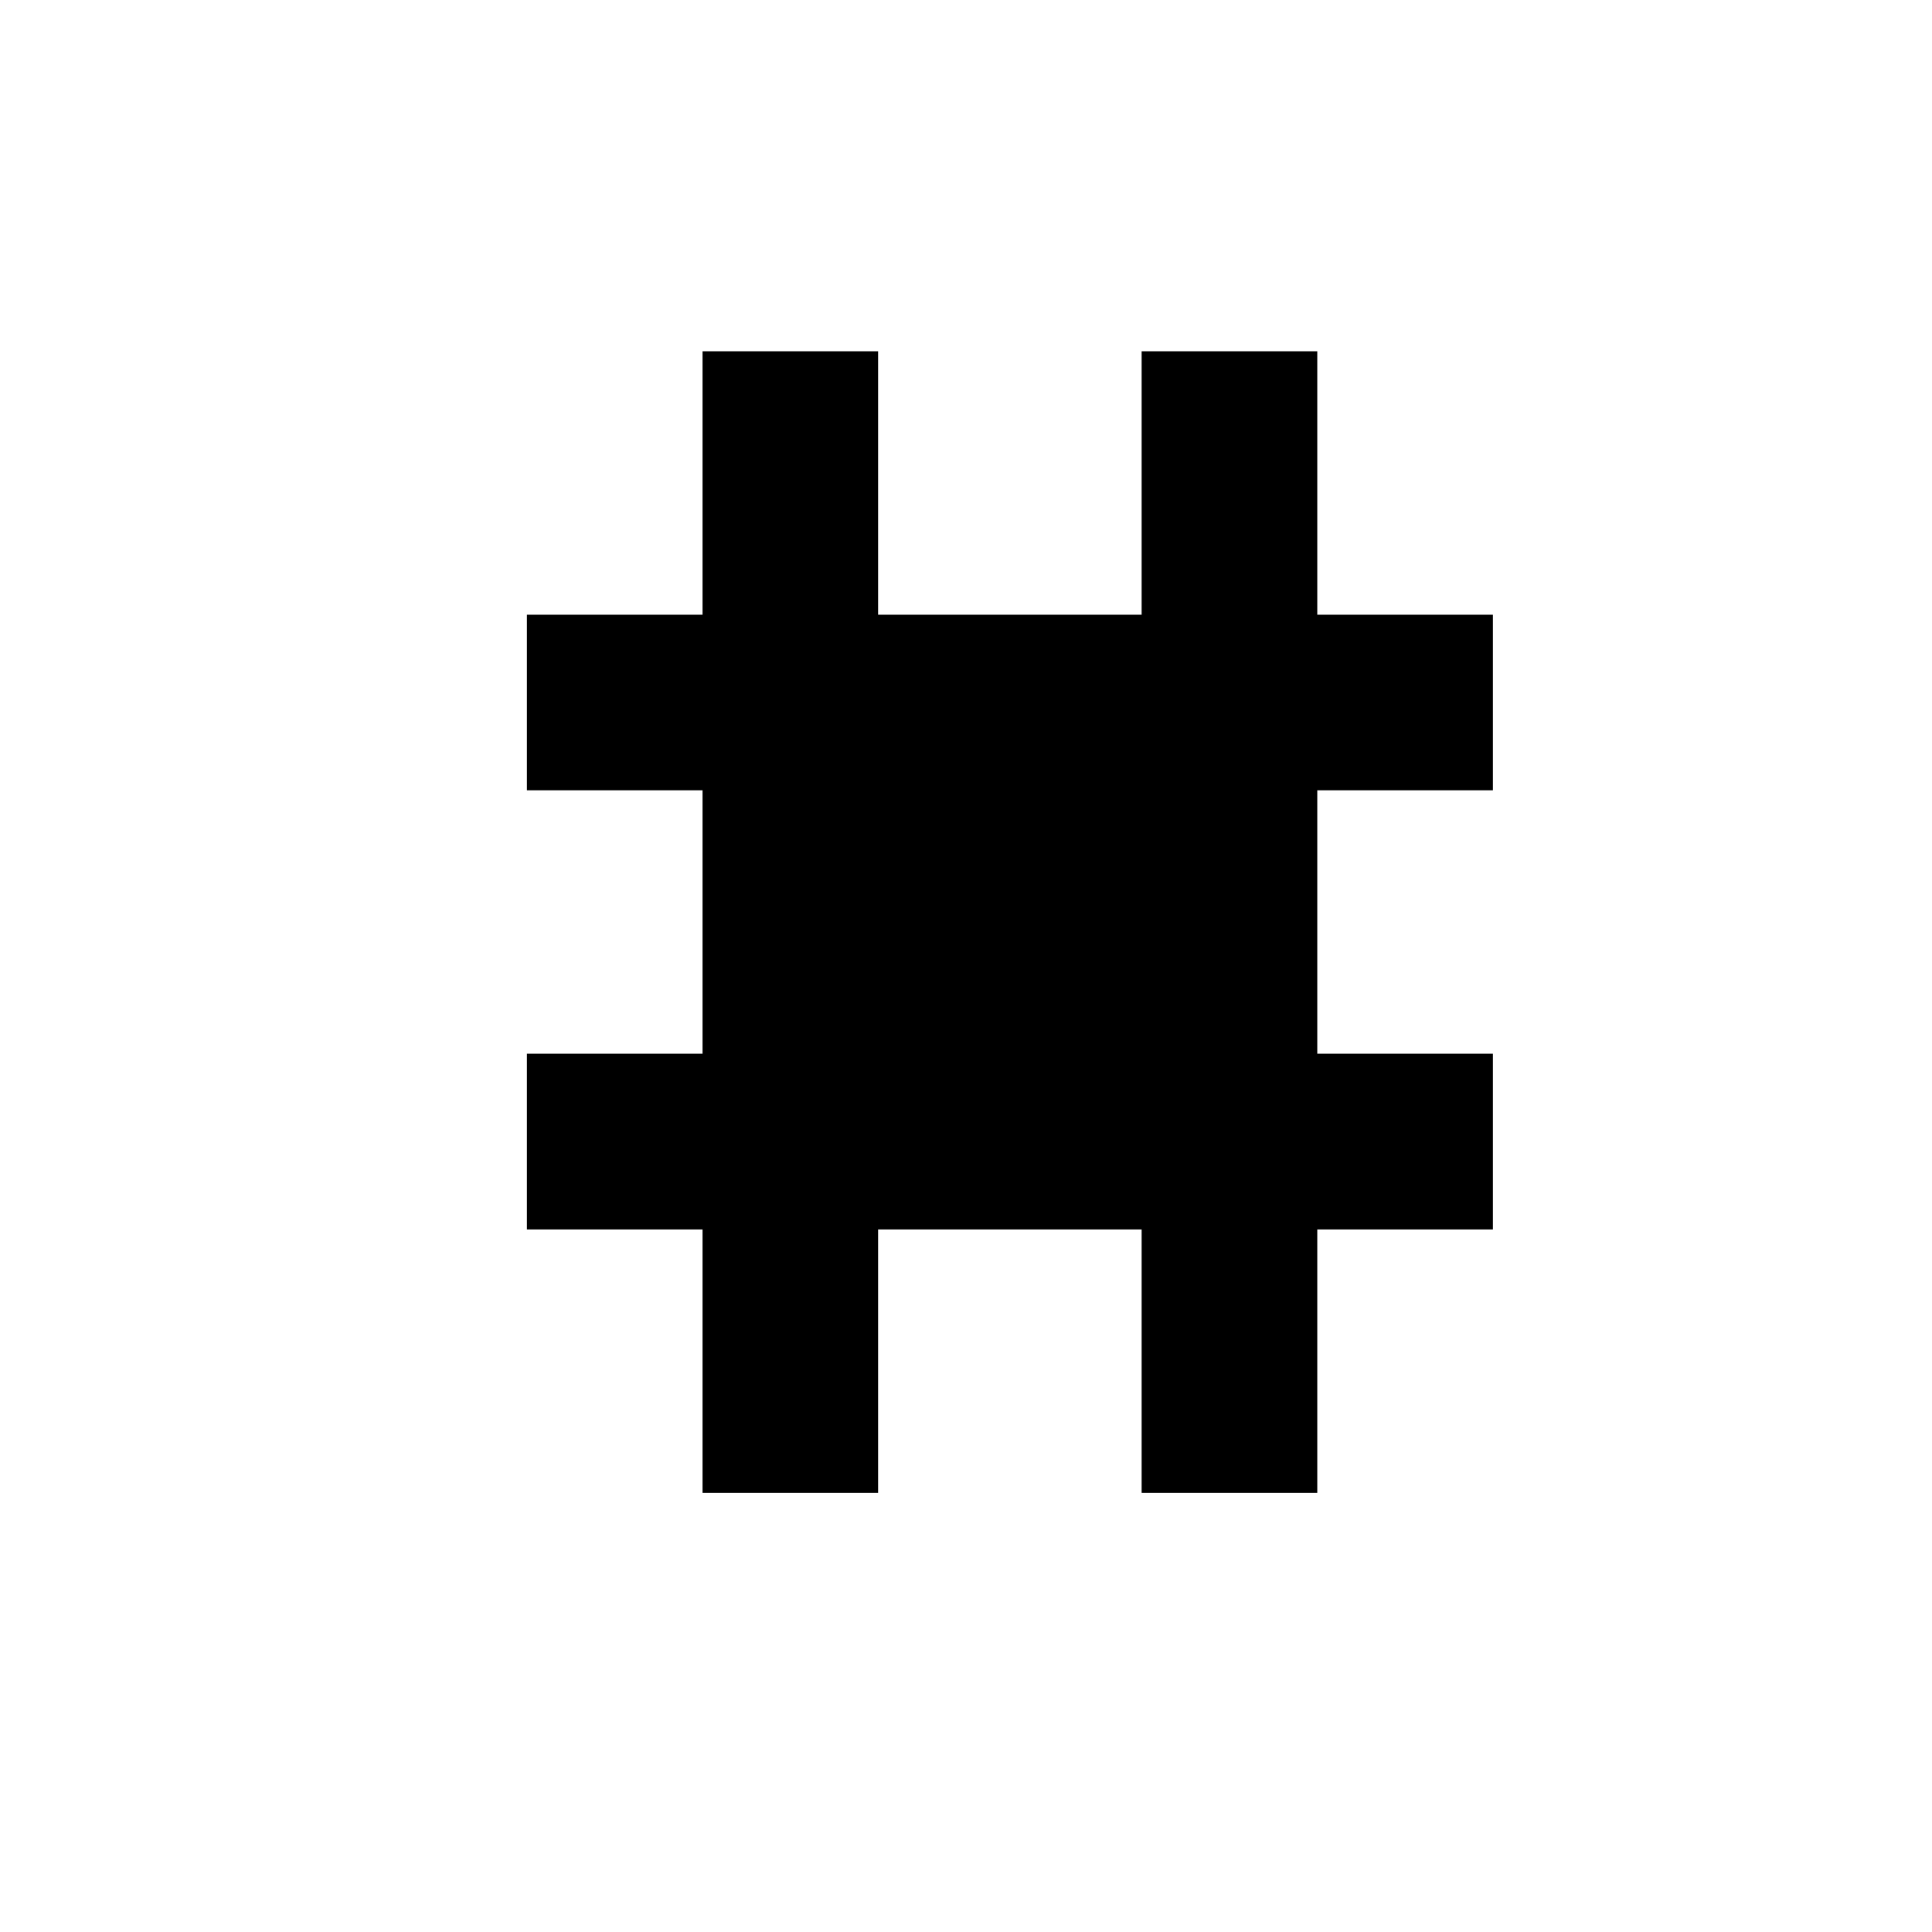
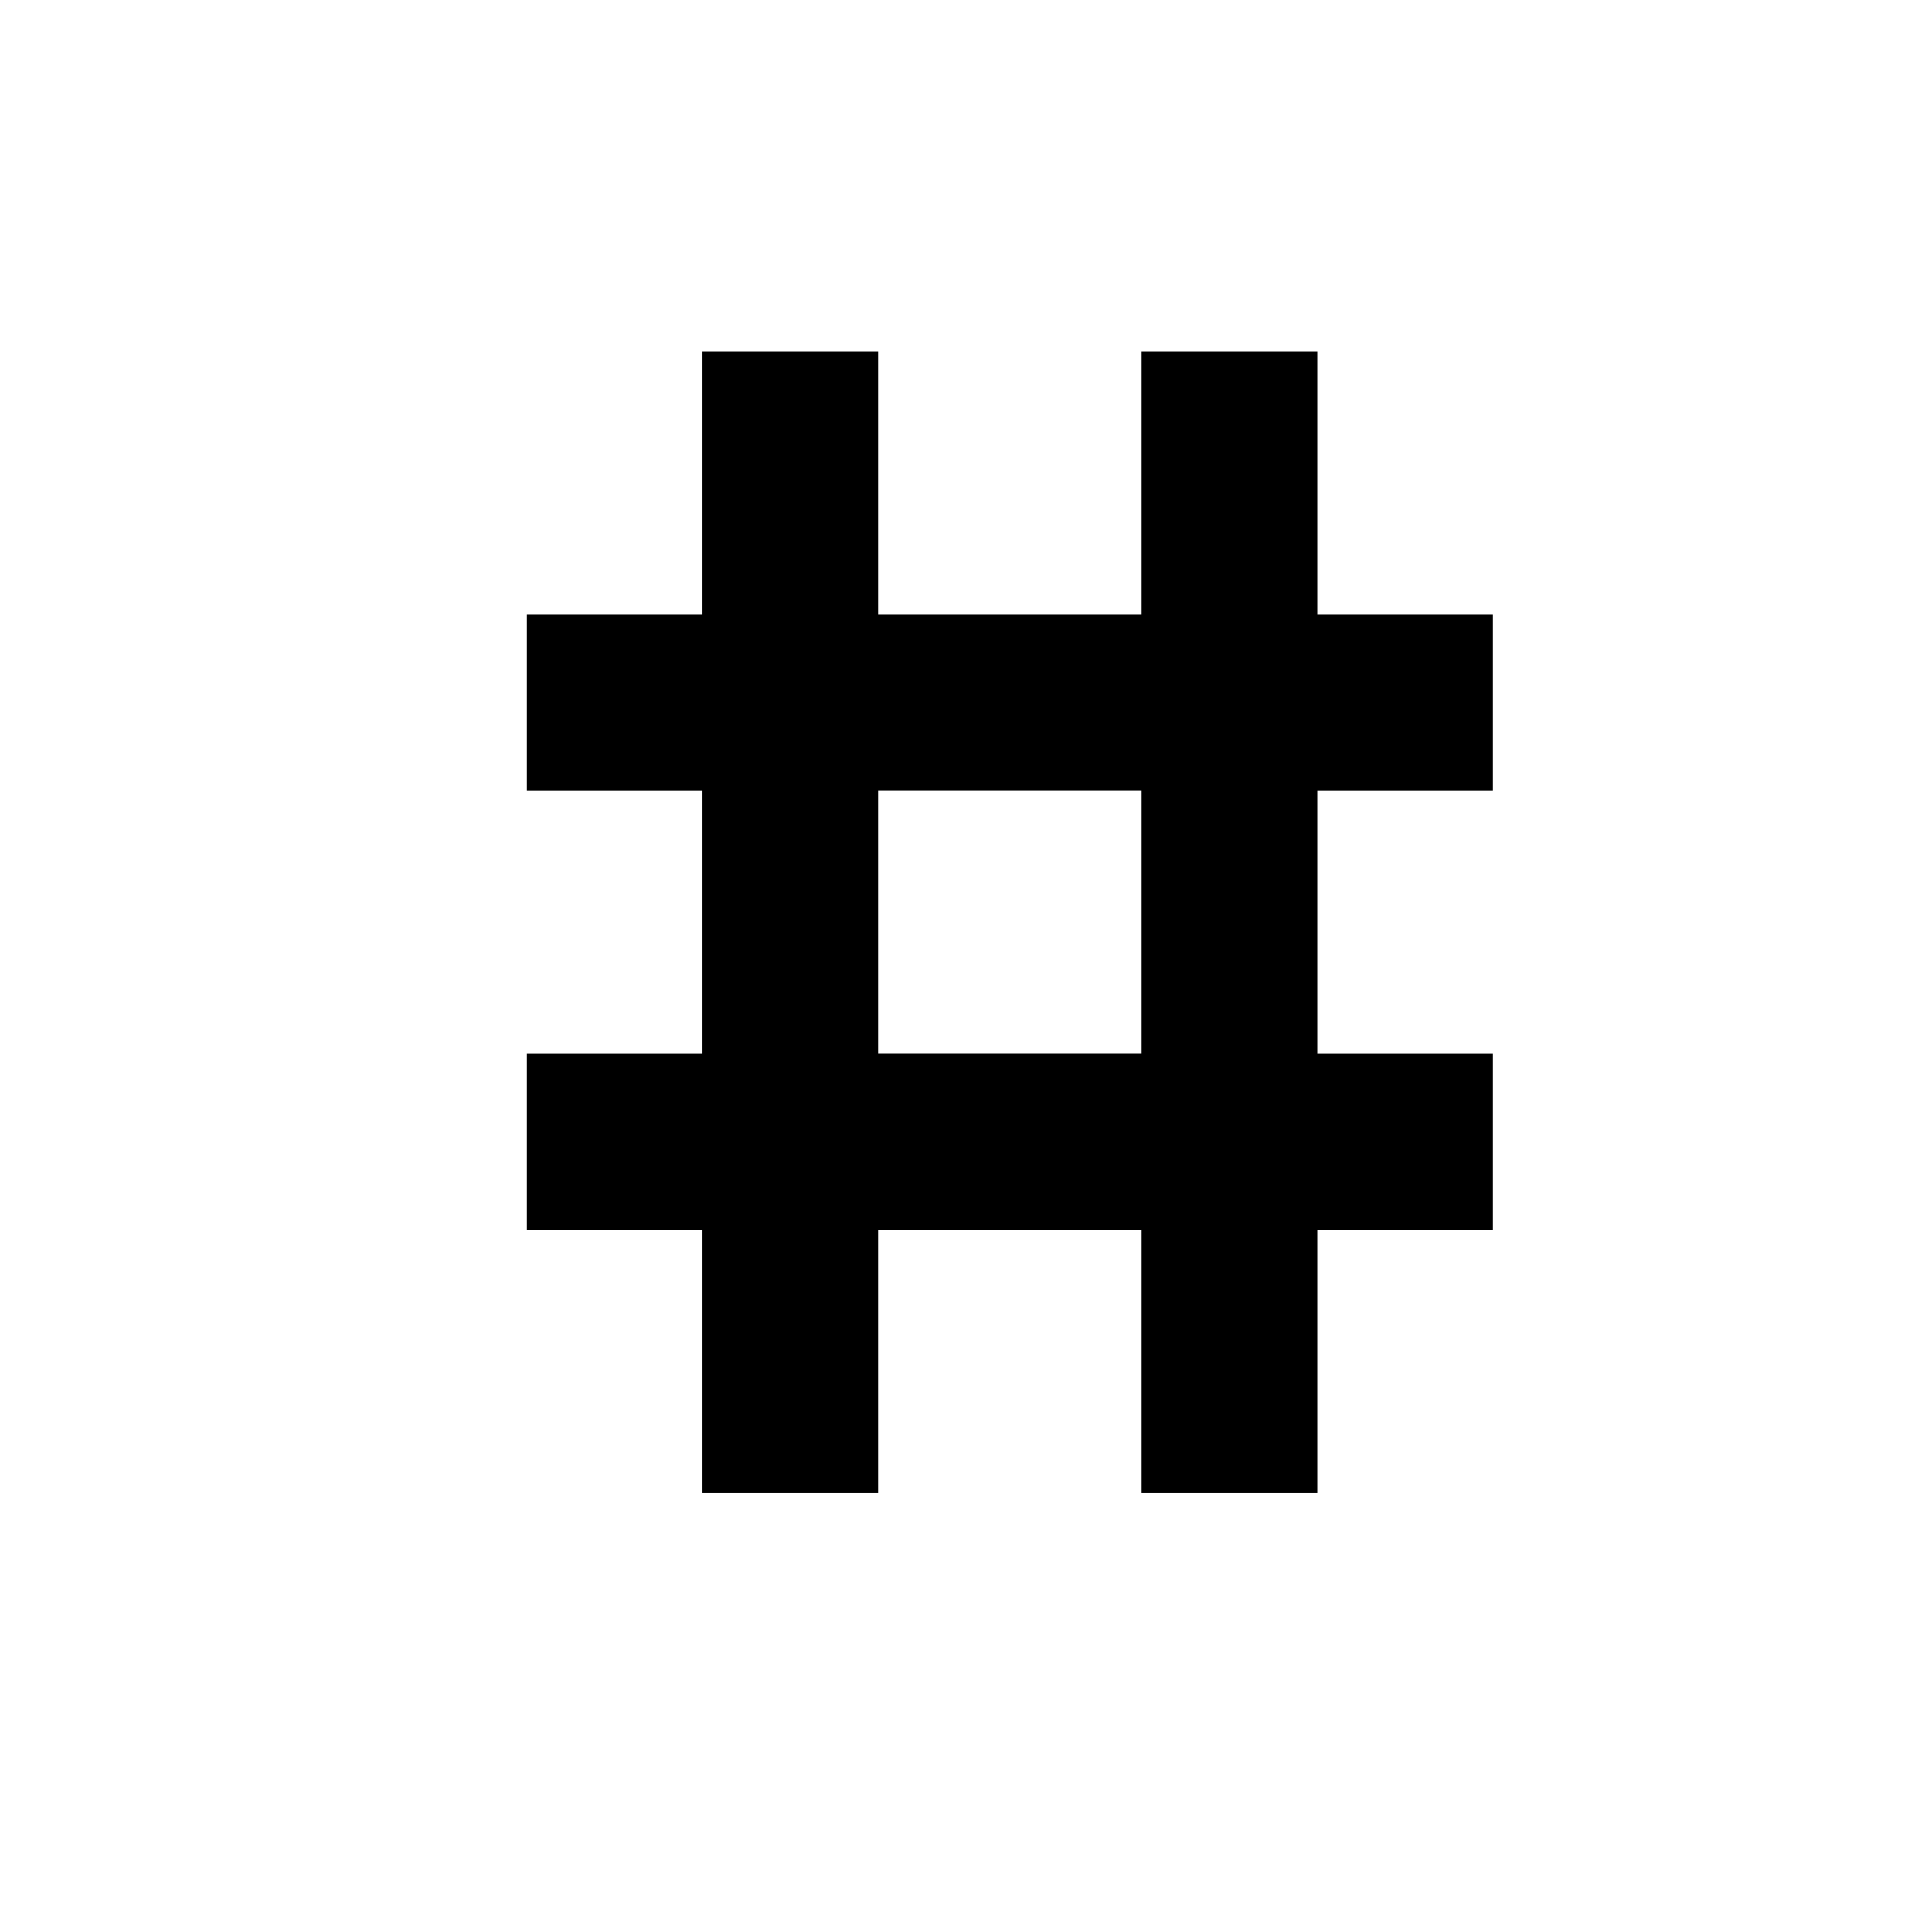
- <svg xmlns="http://www.w3.org/2000/svg" width="22px" height="22px" viewBox="0 0 22 22" version="1.1">
-   <defs />
-   <g id="16-x-16" stroke="none" stroke-width="1">
-     <g id="value_absolute">
-       <path d="M13,4 L13,7 L9.999,7 L9.999,4 L8,4 L8,7 L6,7 L6,8.999 L8,8.999 L8,11.999 L6,11.999 L6,14 L8,14 L8,17 L9.999,17 L9.999,14 L13,14 L13,17 L15,17 L15,14 L17,14 L17,11.999 L15,11.999 L15,8.999 L17,8.999 L17,7 L15,7 L15,4 L13,4 Z M9.999,11.999 L13,11.999 L13,8.999 L9.999,8.999 L9.999,11.999 Z" id="Page-1" />
-     </g>
-   </g>
+ <svg xmlns="http://www.w3.org/2000/svg" version="1.1" width="32" height="32" viewBox="0 0 32 32">
+   <path fill="#000" d="M18.909 5.818h2.909v4.364h2.909v2.908h-2.909v4.364h2.909v2.911h-2.909v4.364h-2.909v-4.364h-4.365v4.364h-2.908v-4.364h-2.909v-2.911h2.909v-4.364h-2.909v-2.908h2.909v-4.364h2.908v4.364h4.365v-4.364zM14.544 17.453h4.365v-4.364h-4.365v4.364z" />
</svg>
